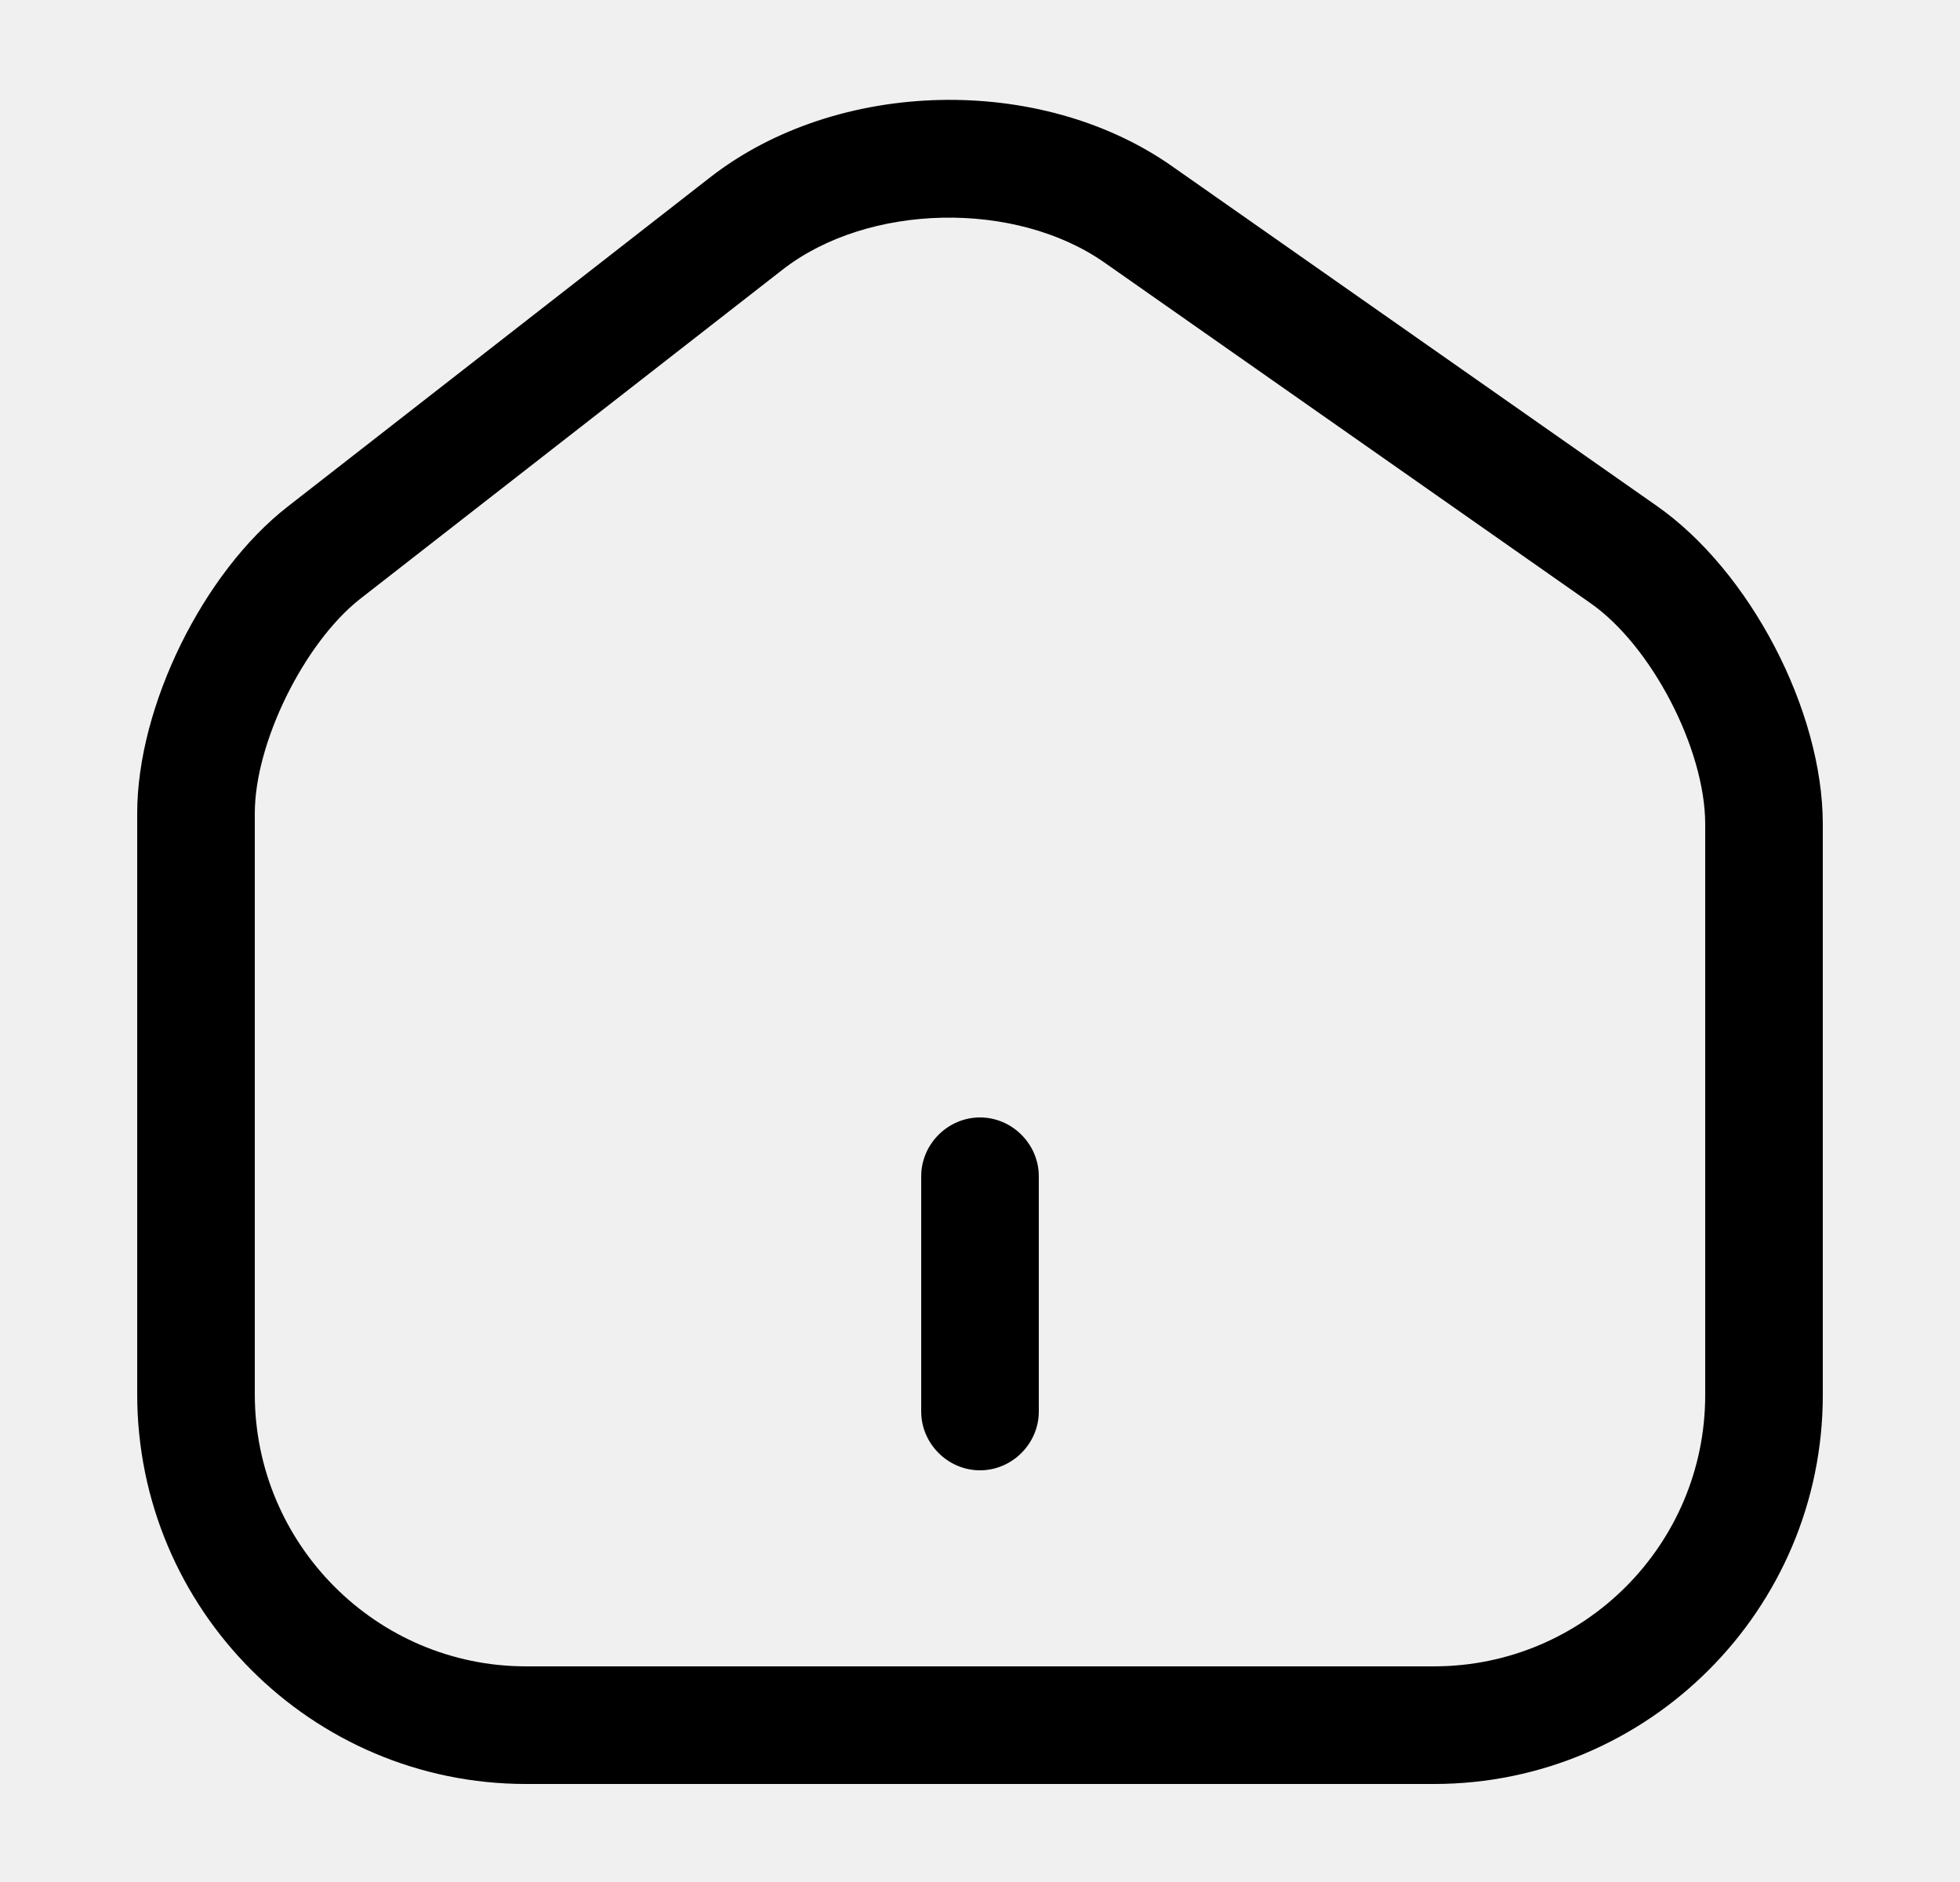
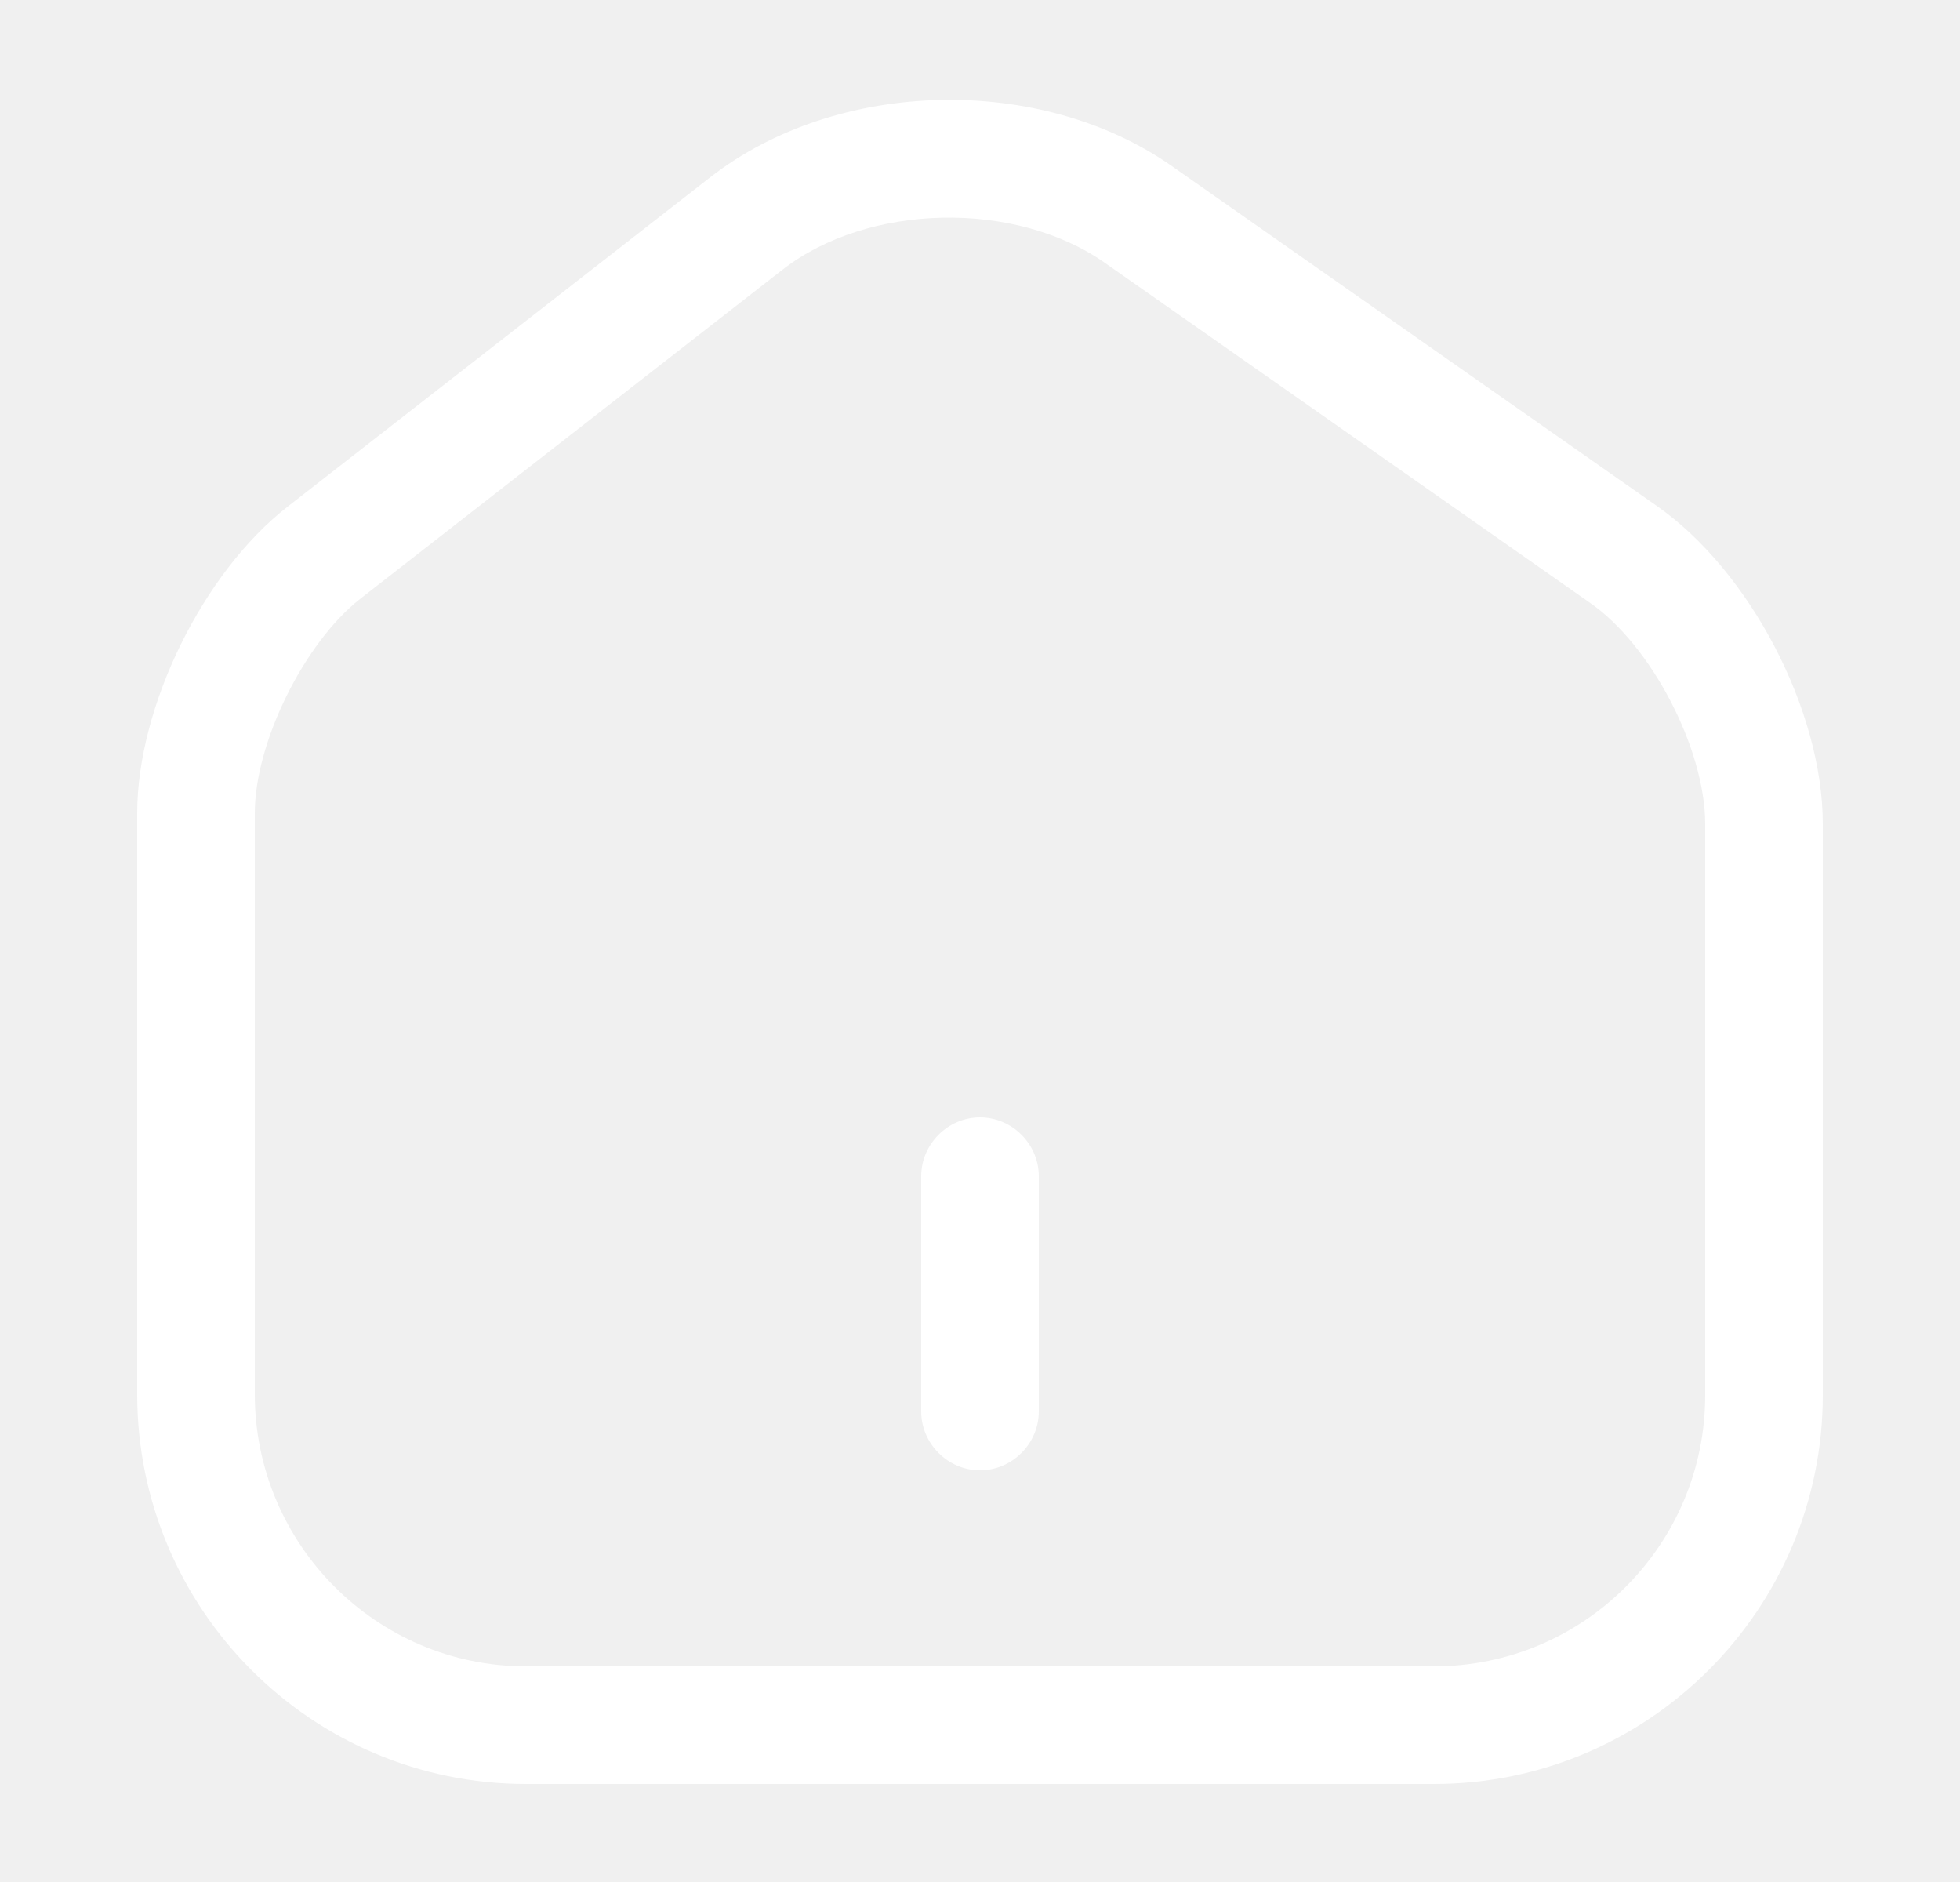
<svg xmlns="http://www.w3.org/2000/svg" width="25" height="24" viewBox="0 0 25 24" fill="none">
-   <path d="M18.29 22.75H6.71C3.97 22.75 1.75 20.52 1.75 17.78V10.37C1.75 9.01 2.59 7.3 3.67 6.46L9.06 2.26C10.68 1 13.27 0.94 14.95 2.12L21.13 6.45C22.32 7.28 23.25 9.06 23.25 10.51V17.79C23.25 20.52 21.03 22.75 18.29 22.75ZM9.98 3.44L4.59 7.64C3.88 8.2 3.25 9.47 3.25 10.37V17.78C3.25 19.69 4.8 21.25 6.71 21.25H18.29C20.2 21.25 21.75 19.7 21.75 17.79V10.51C21.75 9.55 21.06 8.22 20.27 7.68L14.09 3.35C12.95 2.55 11.07 2.59 9.98 3.44Z" fill="black" />
-   <path d="M12.5 18.75C12.09 18.75 11.75 18.41 11.75 18V15C11.75 14.59 12.09 14.25 12.5 14.25C12.91 14.25 13.25 14.59 13.25 15V18C13.25 18.41 12.91 18.75 12.5 18.75Z" fill="black" />
+   <path d="M18.29 22.75H6.71C3.97 22.75 1.75 20.52 1.75 17.78V10.37C1.75 9.01 2.59 7.3 3.67 6.46L9.06 2.26C10.68 1 13.27 0.94 14.95 2.12L21.13 6.45C22.32 7.28 23.25 9.06 23.25 10.51V17.79C23.25 20.52 21.03 22.75 18.29 22.75ZM9.98 3.44L4.59 7.64C3.88 8.2 3.25 9.47 3.25 10.37V17.78C3.25 19.69 4.8 21.25 6.71 21.25H18.29C20.2 21.25 21.75 19.7 21.75 17.79V10.51C21.75 9.55 21.06 8.22 20.27 7.68L14.09 3.35C12.95 2.55 11.07 2.59 9.98 3.44Z" fill="white" />
+   <path d="M12.5 18.75C12.09 18.75 11.75 18.41 11.75 18V15C11.75 14.59 12.09 14.25 12.5 14.25C12.91 14.25 13.25 14.59 13.25 15V18C13.25 18.41 12.91 18.75 12.5 18.75Z" fill="white" />
</svg>
